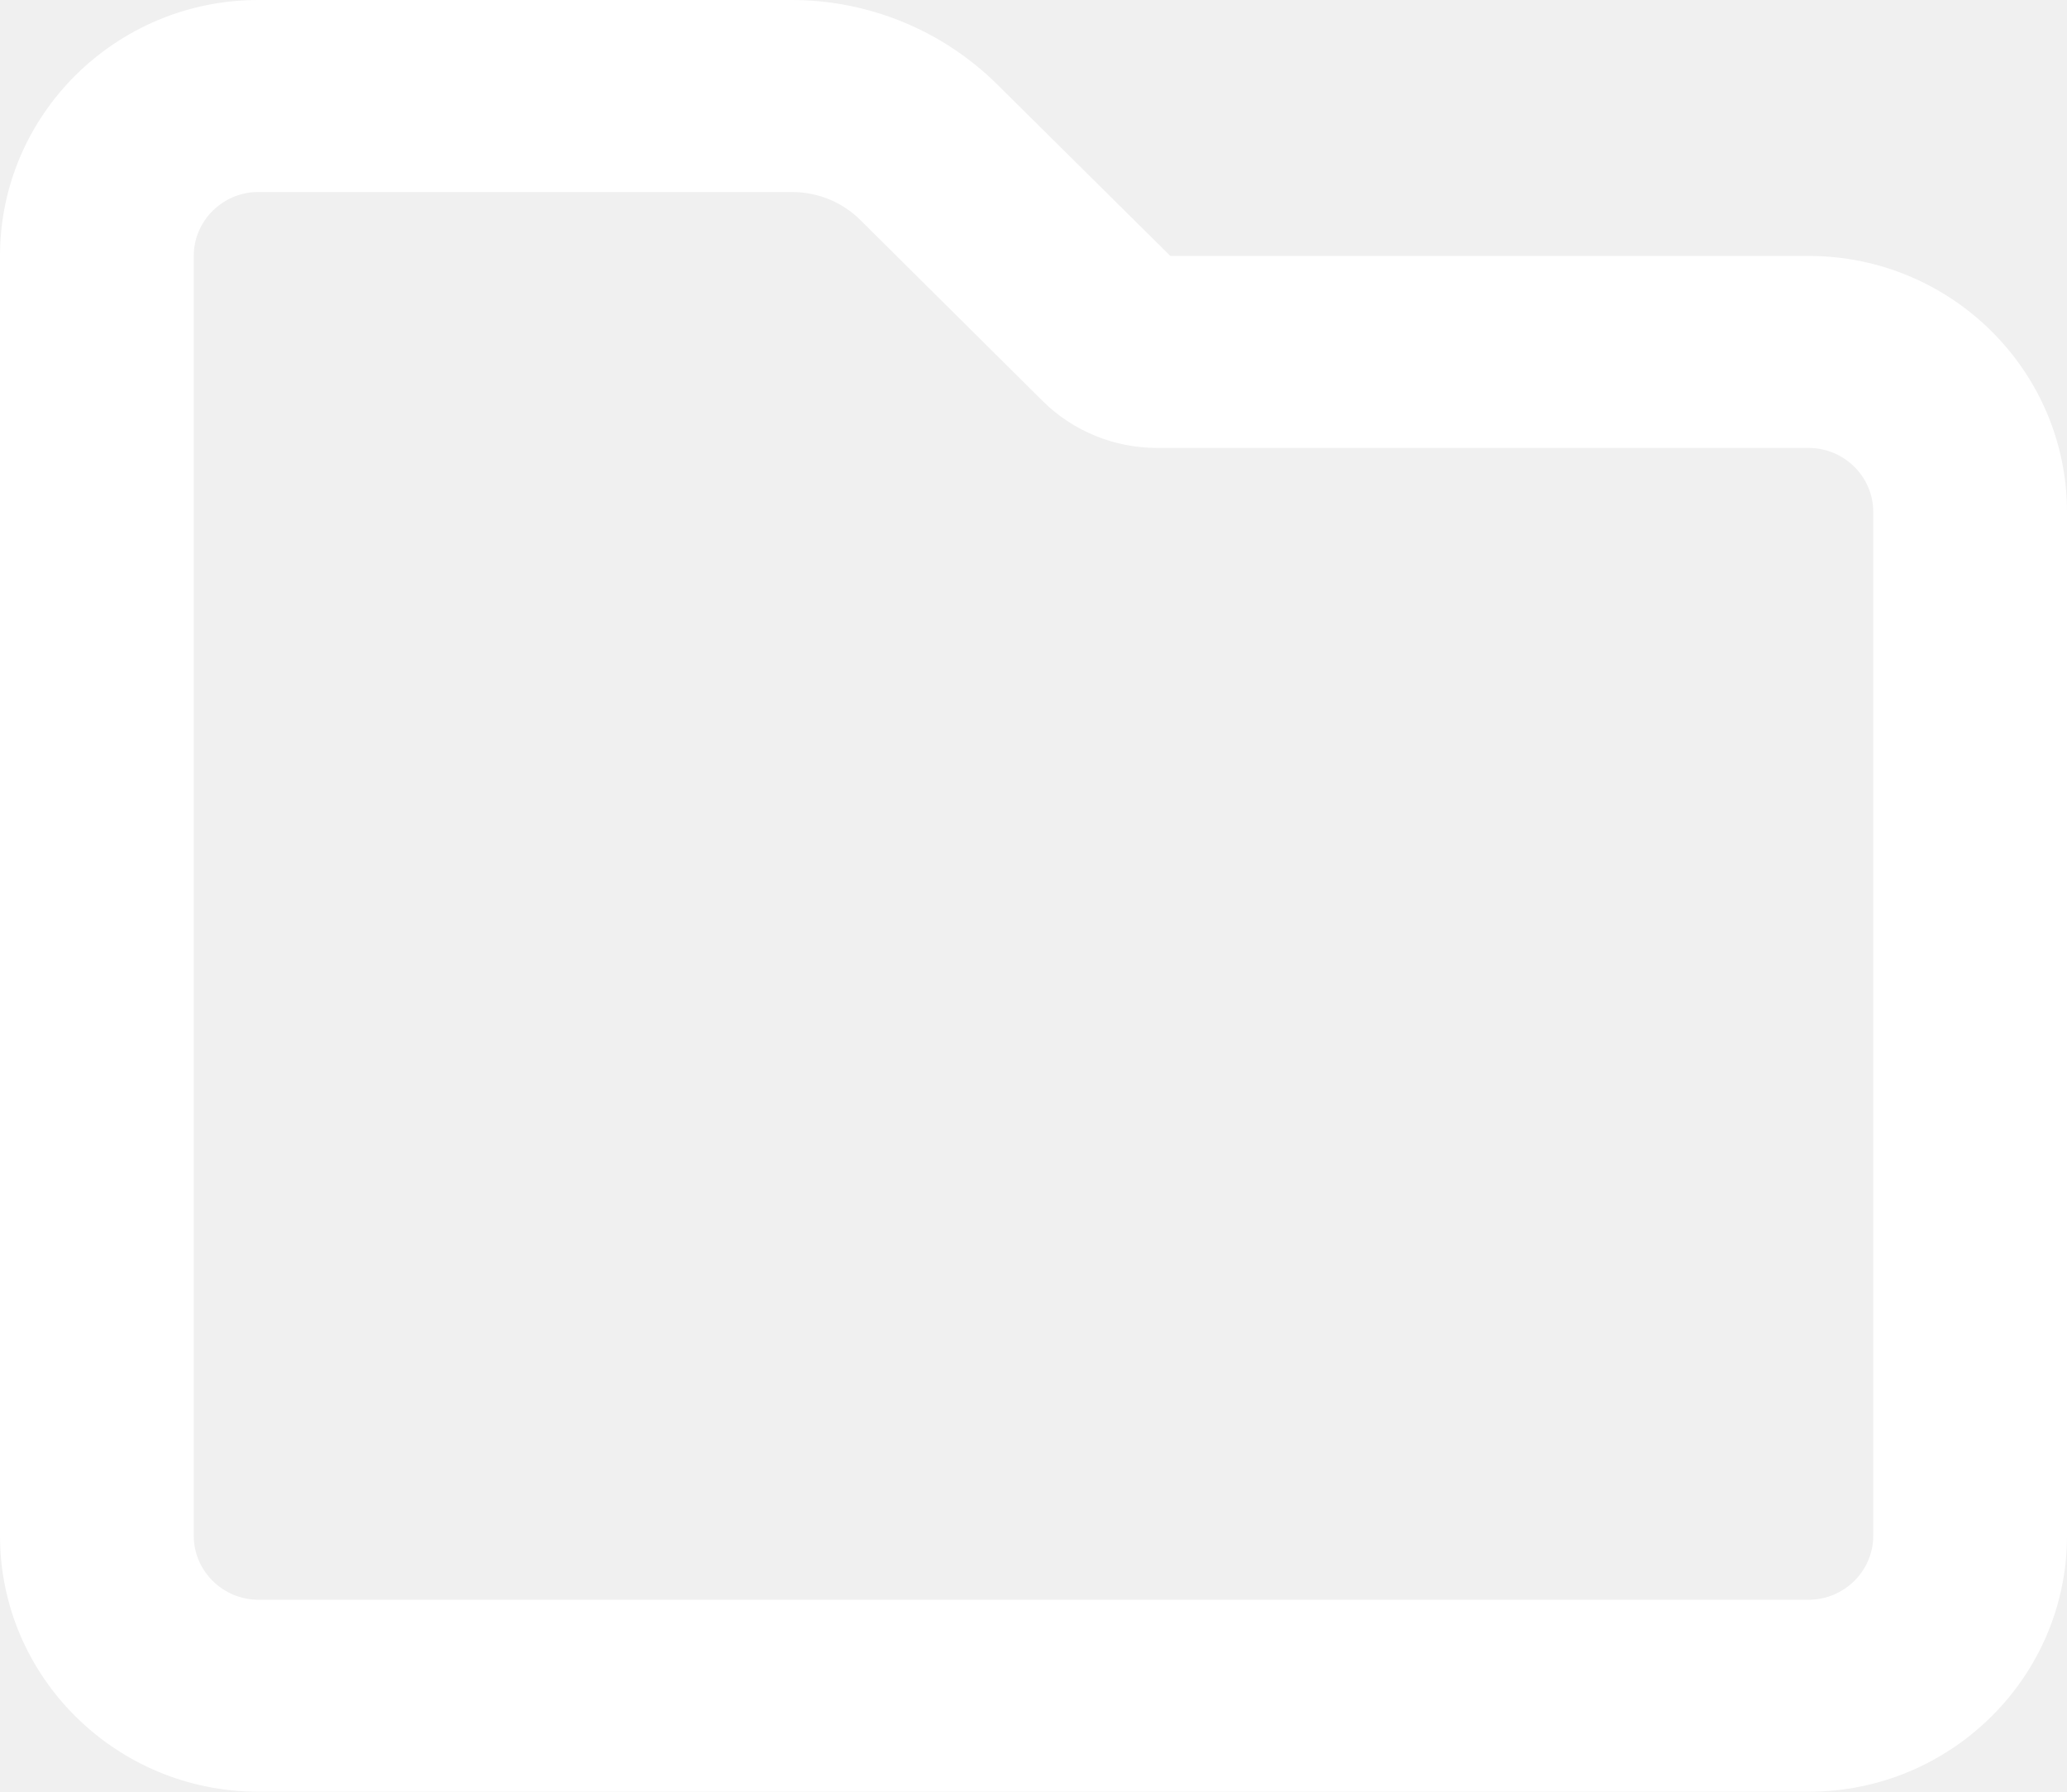
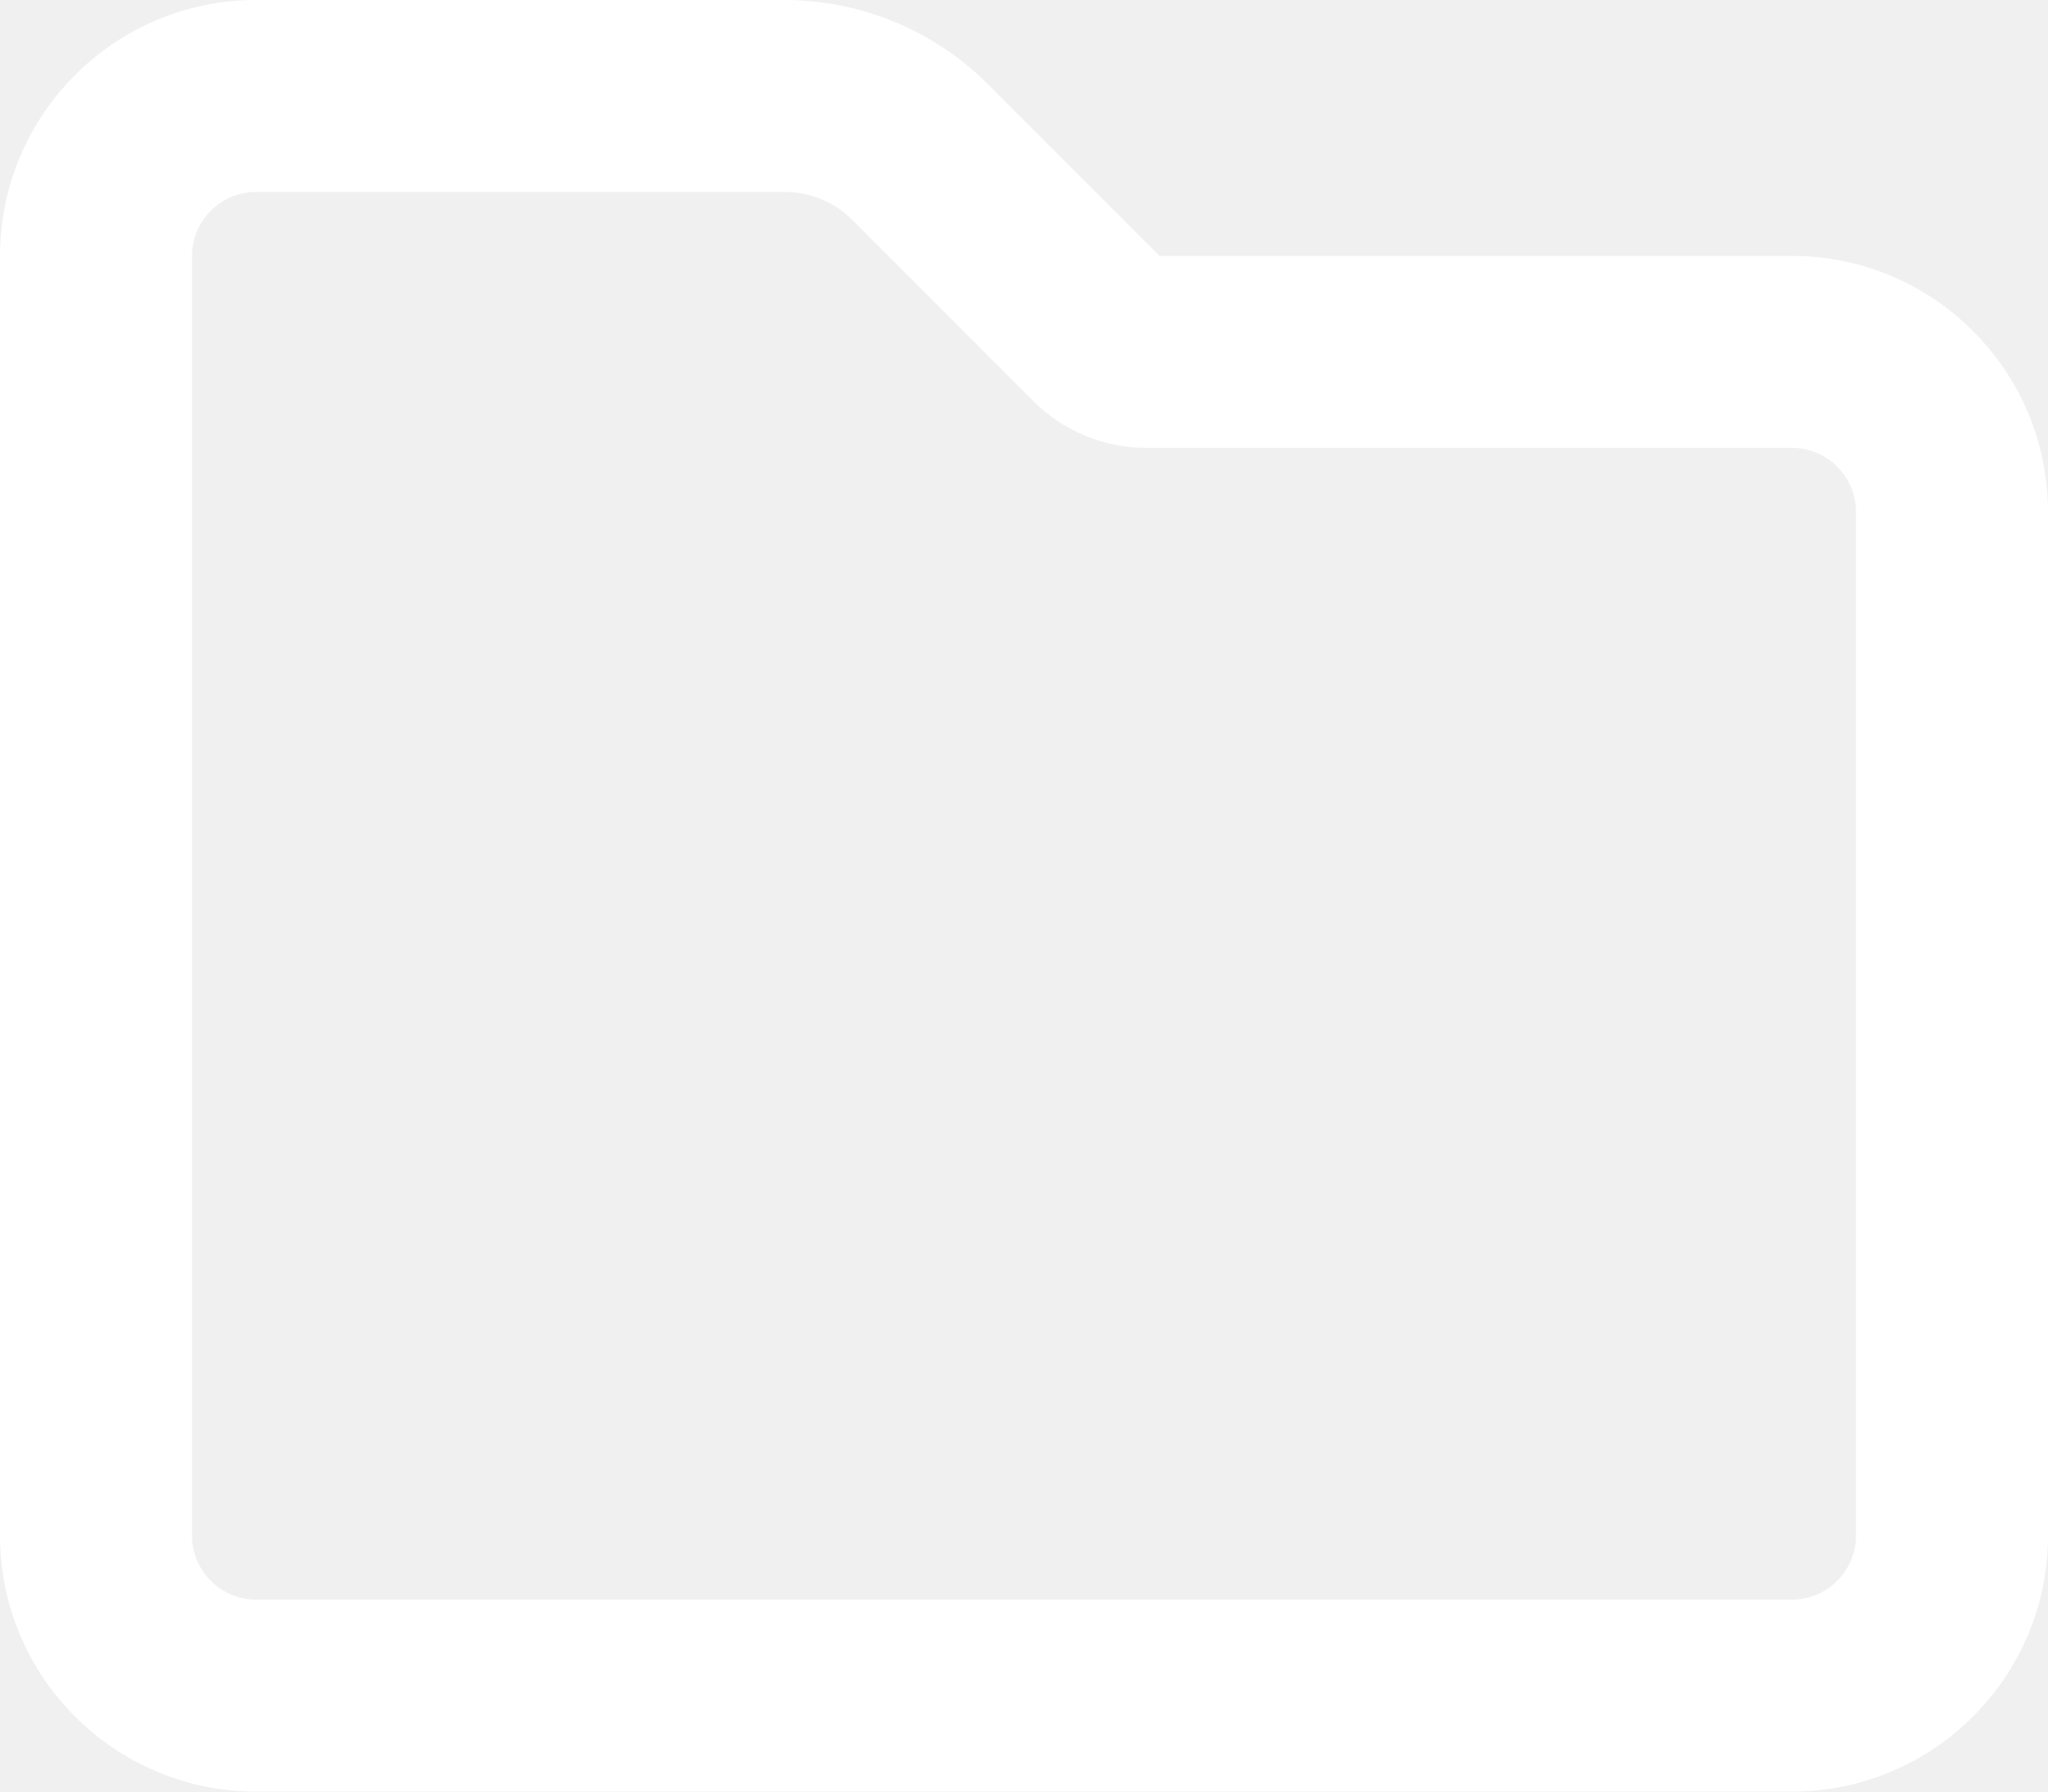
- <svg xmlns="http://www.w3.org/2000/svg" width="15" height="13" viewBox="0 0 15 13" fill="none">
-   <path d="M0 1.857C0 0.833 0.841 0 1.875 0H5.745C6.305 0 6.841 0.221 7.236 0.612L8.493 1.857H13.125C14.159 1.857 15 2.69 15 3.714V11.143C15 12.167 14.159 13 13.125 13H1.875C0.841 13 0 12.167 0 11.143V1.857ZM1.875 1.393C1.617 1.393 1.406 1.602 1.406 1.857V11.143C1.406 11.398 1.617 11.607 1.875 11.607H13.125C13.383 11.607 13.594 11.398 13.594 11.143V3.714C13.594 3.459 13.383 3.25 13.125 3.25H8.396C8.086 3.25 7.787 3.128 7.567 2.91L6.243 1.596C6.111 1.465 5.933 1.393 5.745 1.393H1.875Z" fill="white" />
+ <svg xmlns="http://www.w3.org/2000/svg" width="16" height="14" viewBox="0 0 16 14" fill="none">
+   <path d="M0 2C0 0.897 0.897 0 2 0H6.128C6.725 0 7.297 0.237 7.719 0.659L9.059 2H14C15.103 2 16 2.897 16 4V12C16 13.103 15.103 14 14 14H2C0.897 14 0 13.103 0 12V2ZM2 1.5C1.725 1.5 1.5 1.725 1.5 2V12C1.5 12.275 1.725 12.5 2 12.5H14C14.275 12.5 14.5 12.275 14.5 12V4C14.5 3.725 14.275 3.5 14 3.5H8.956C8.625 3.5 8.306 3.369 8.072 3.134L6.659 1.719C6.519 1.578 6.328 1.5 6.128 1.5H2Z" fill="white" />
</svg>
